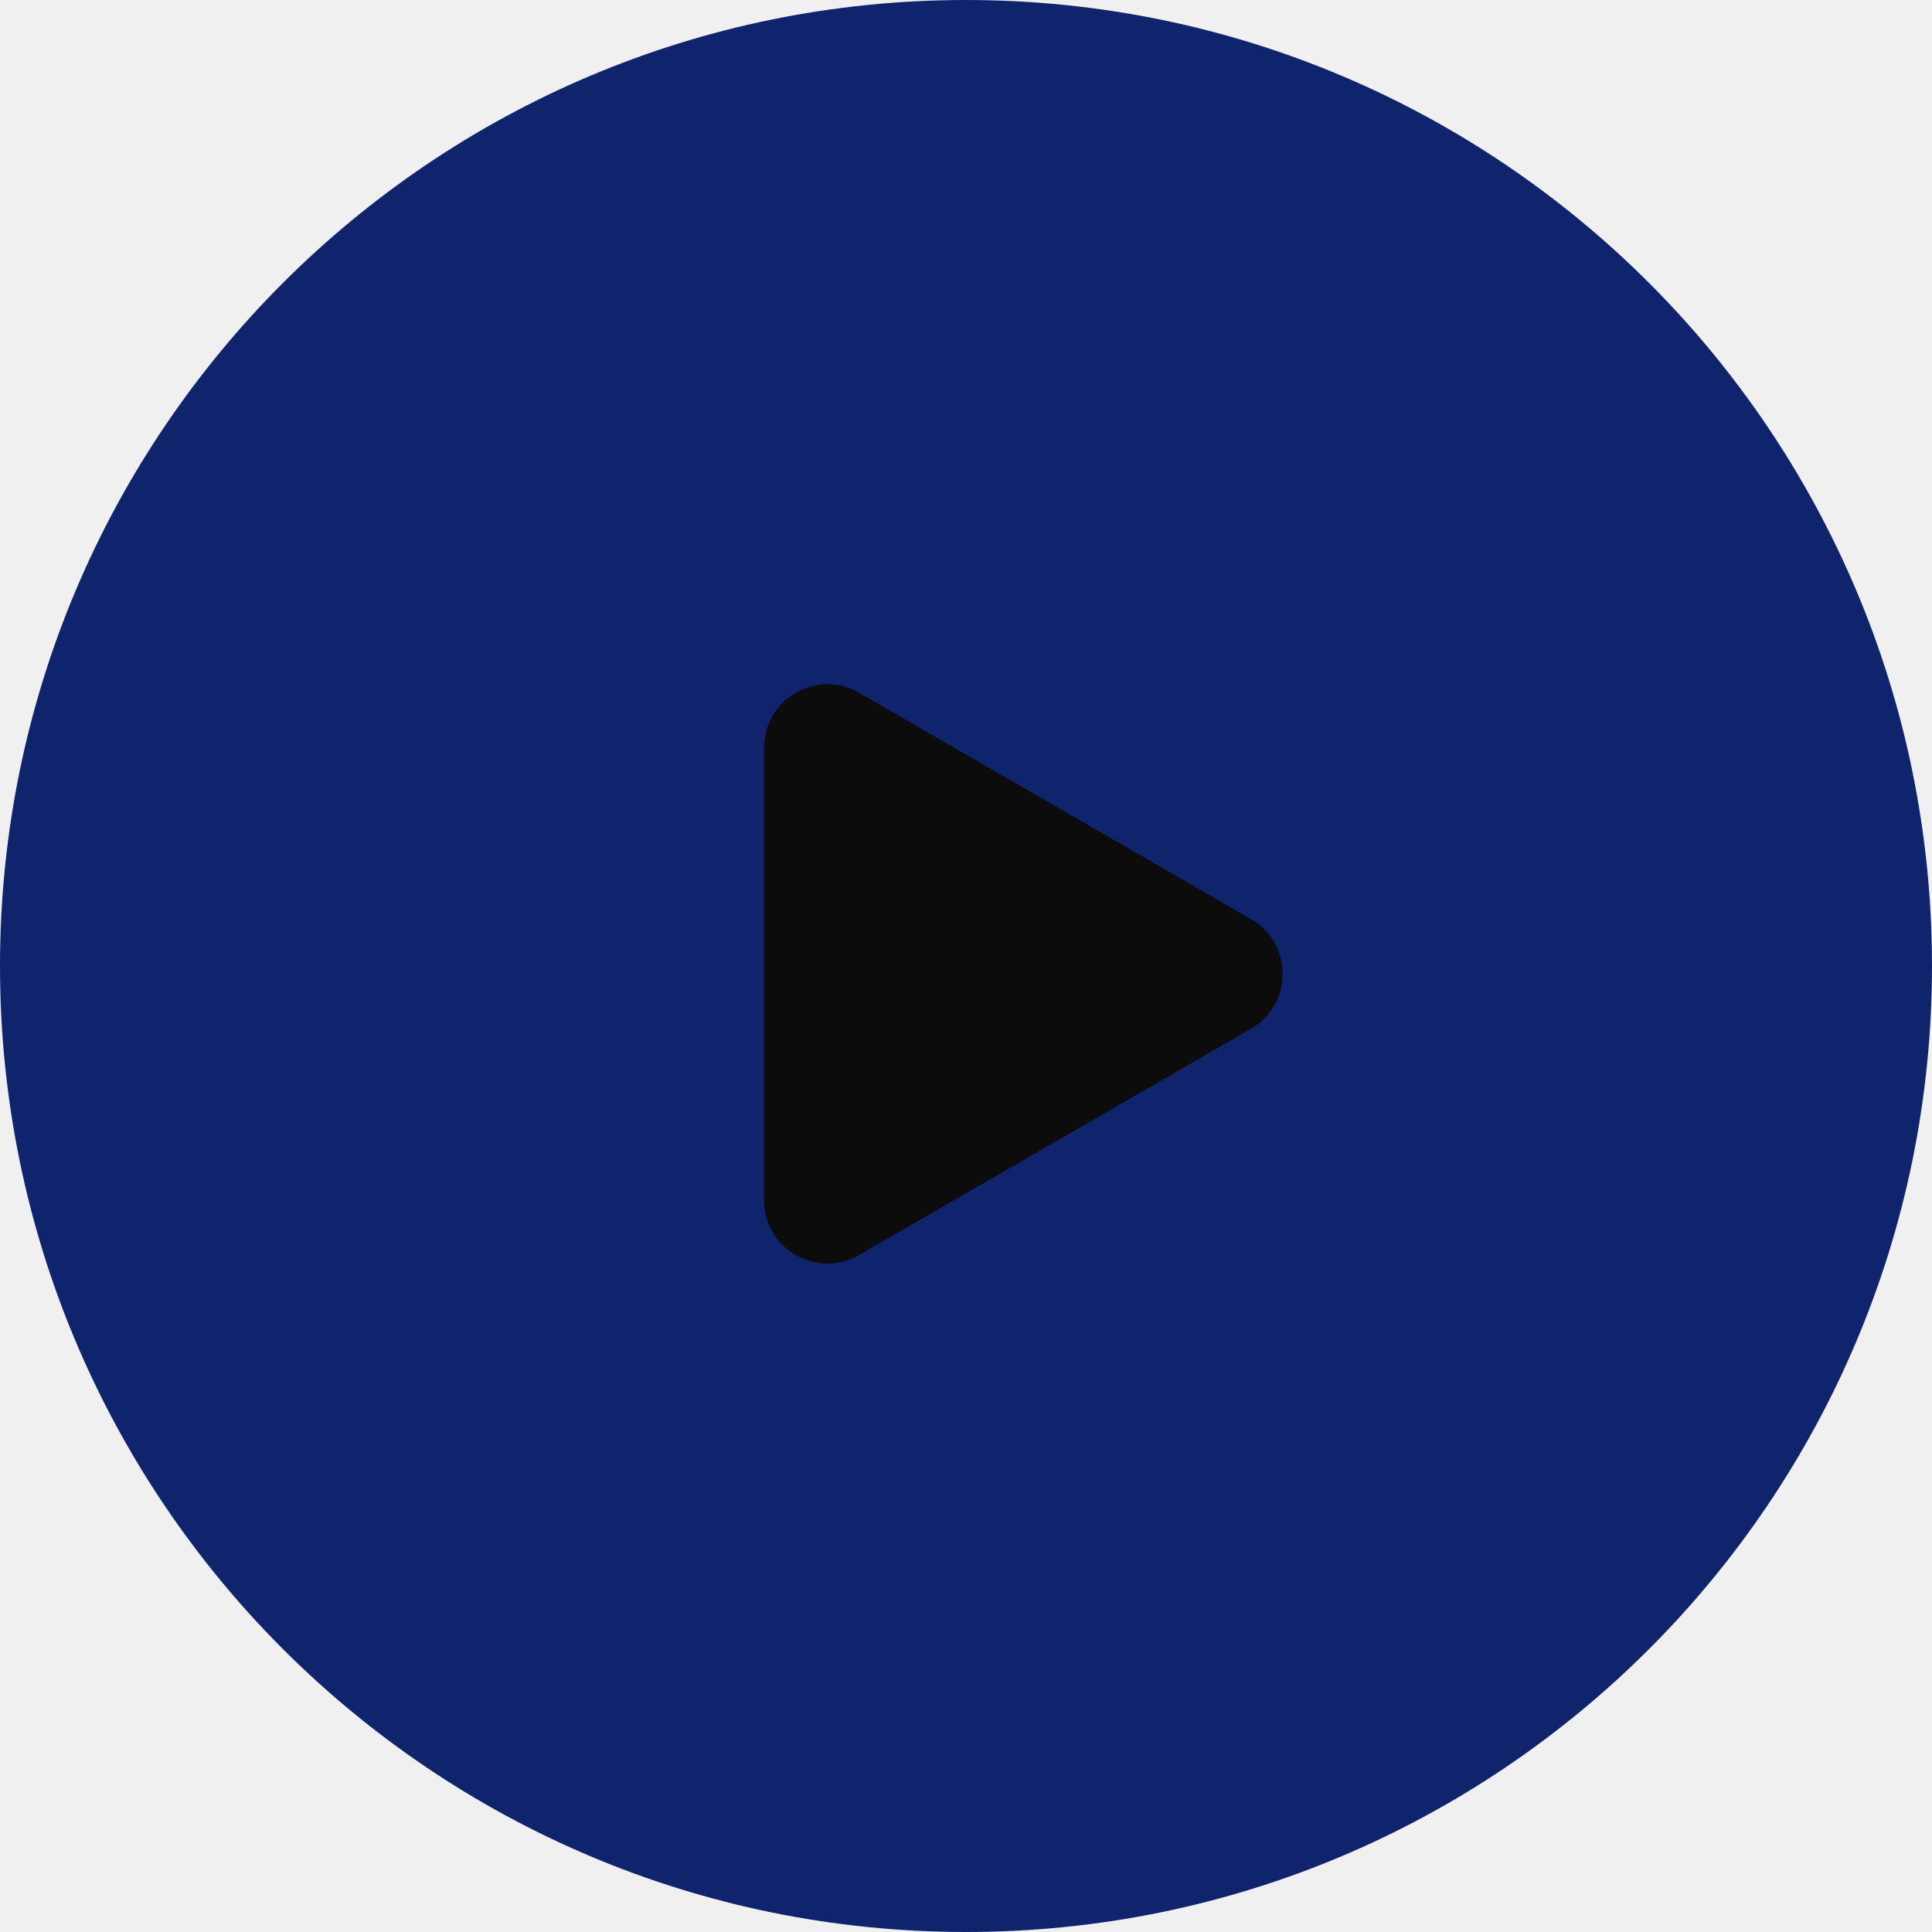
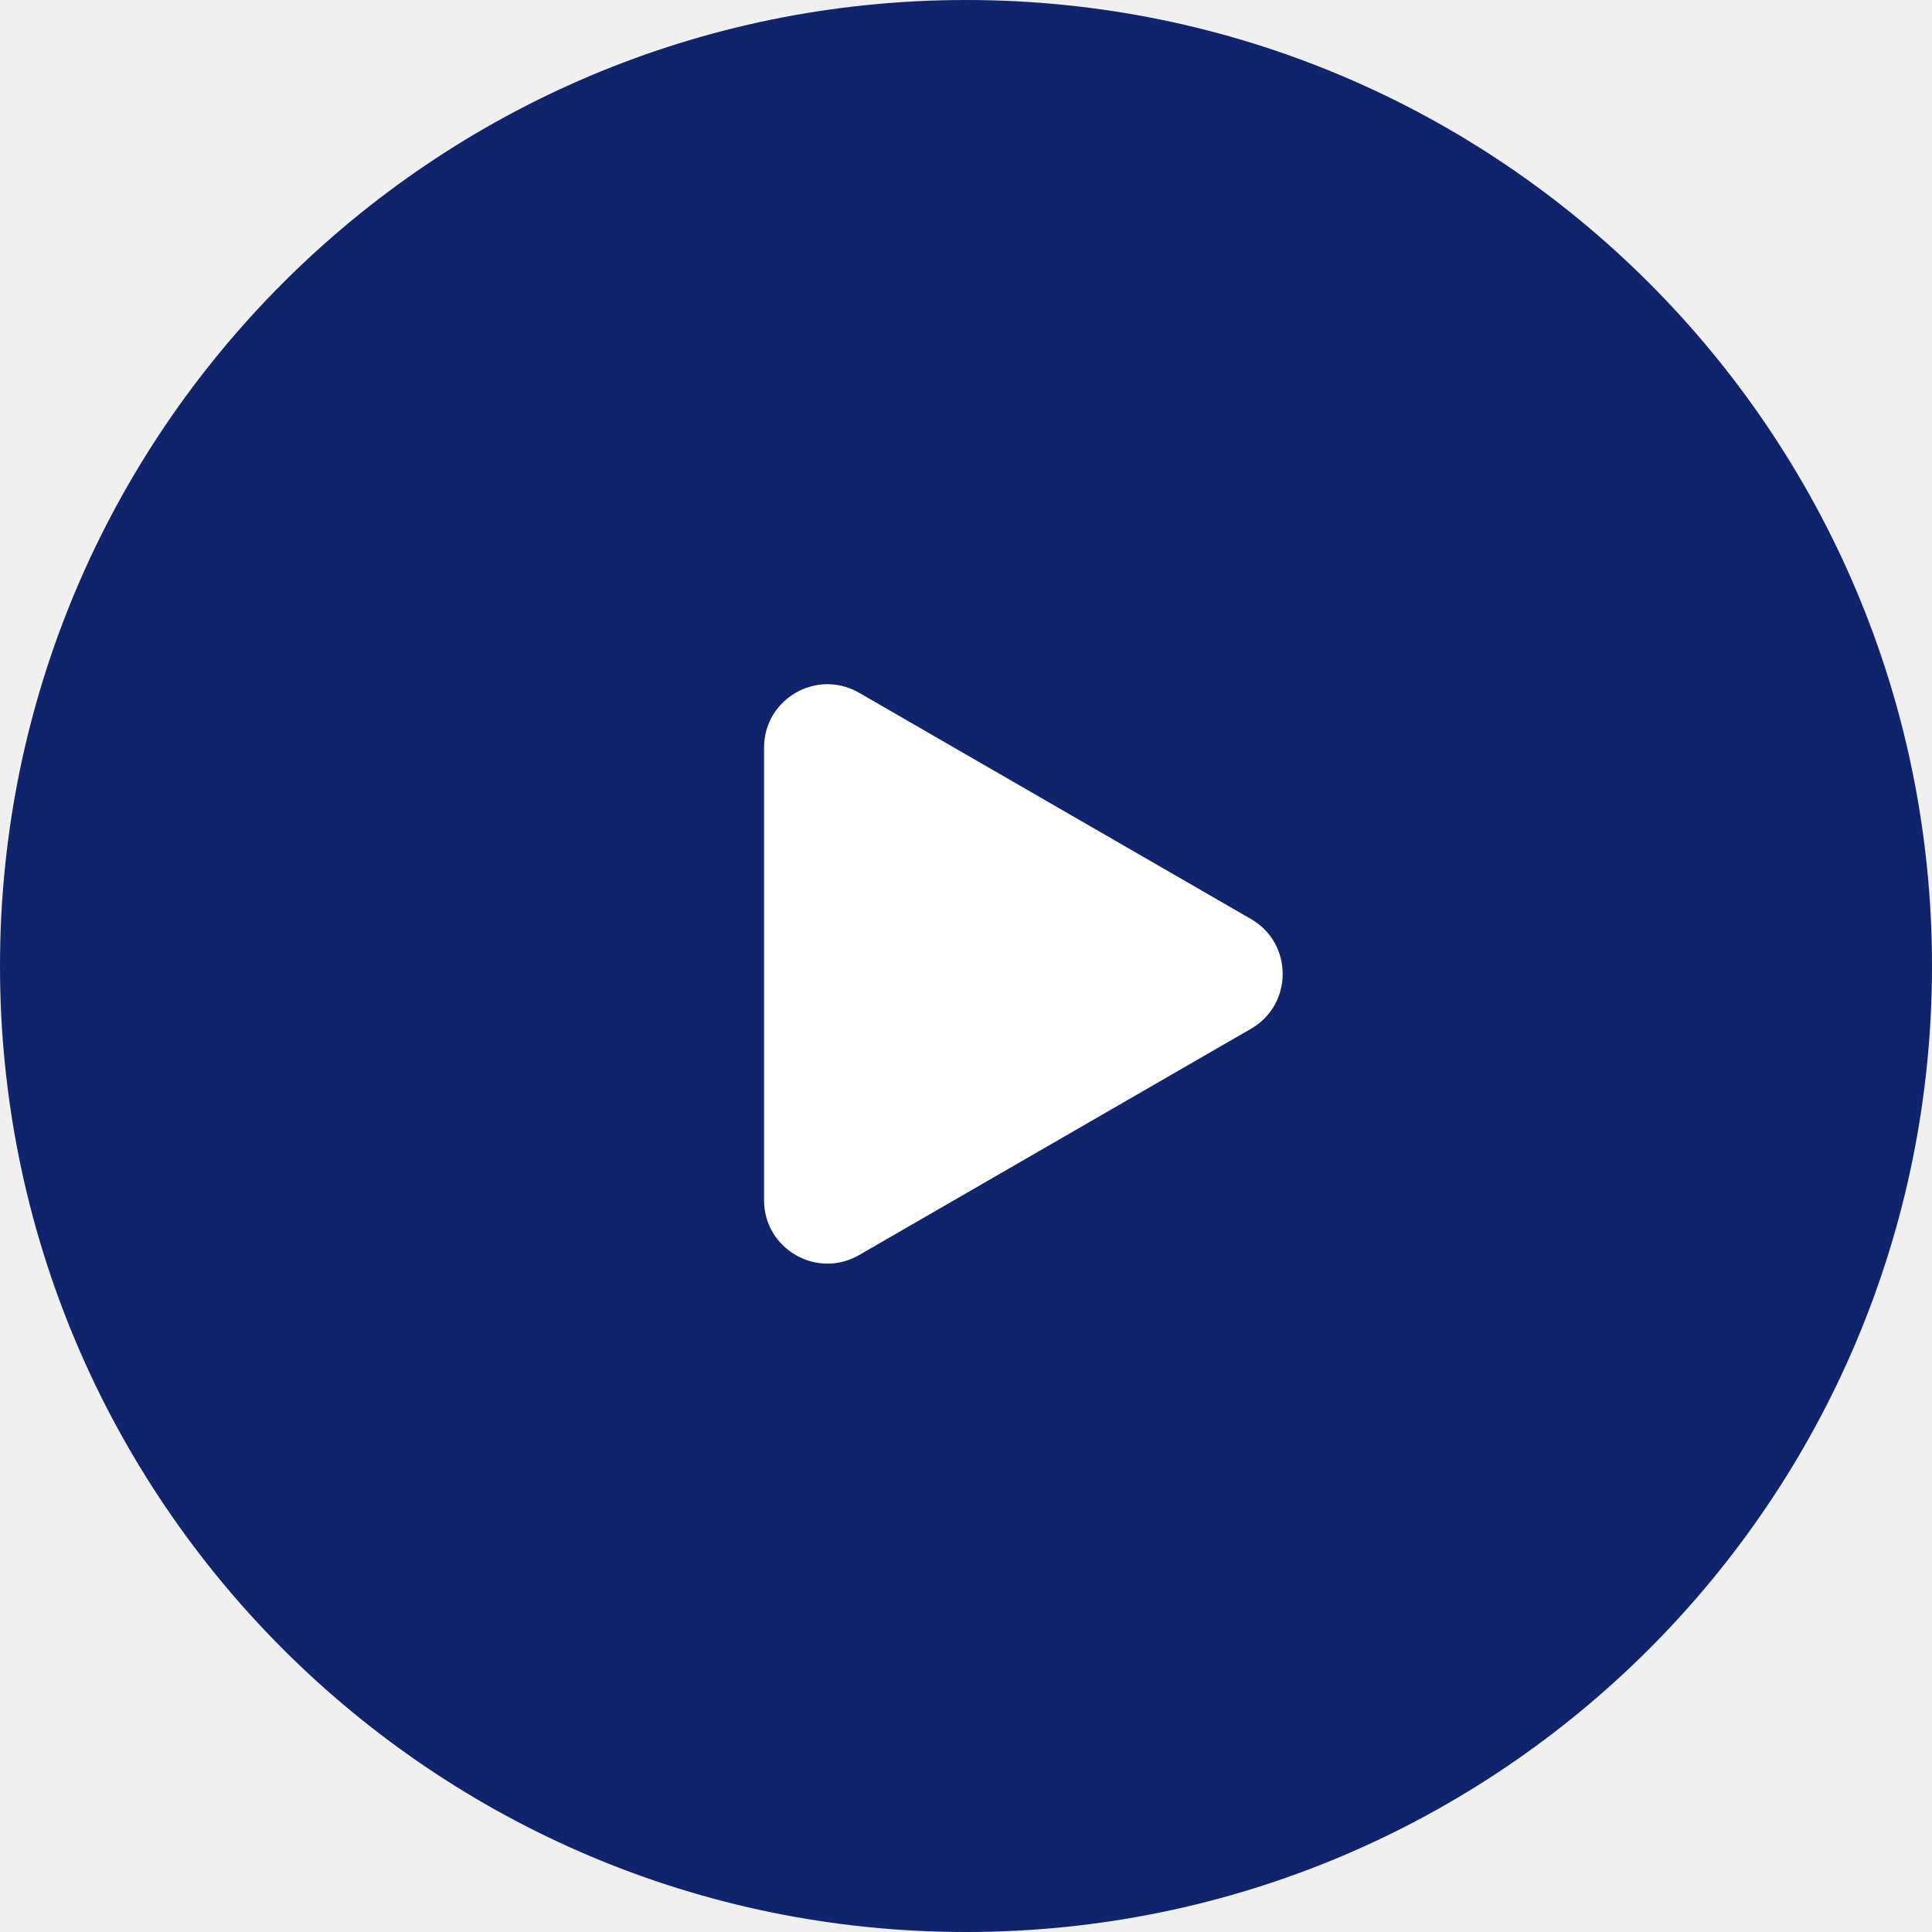
<svg xmlns="http://www.w3.org/2000/svg" width="40" height="40" viewBox="0 0 40 40" fill="none">
  <circle cx="20" cy="20" r="20" fill="#10246e" />
-   <path d="M25.901 19.028C26.775 19.533 26.775 20.795 25.901 21.299L17.786 25.985C16.912 26.489 15.819 25.858 15.819 24.849L15.819 15.479C15.819 14.469 16.912 13.838 17.786 14.343L25.901 19.028Z" fill="#0C0C0C" />
+   <path d="M25.901 19.028C26.775 19.533 26.775 20.795 25.901 21.299L17.786 25.985C16.912 26.489 15.819 25.858 15.819 24.849L15.819 15.479C15.819 14.469 16.912 13.838 17.786 14.343L25.901 19.028Z" fill="#fff" />
</svg>
